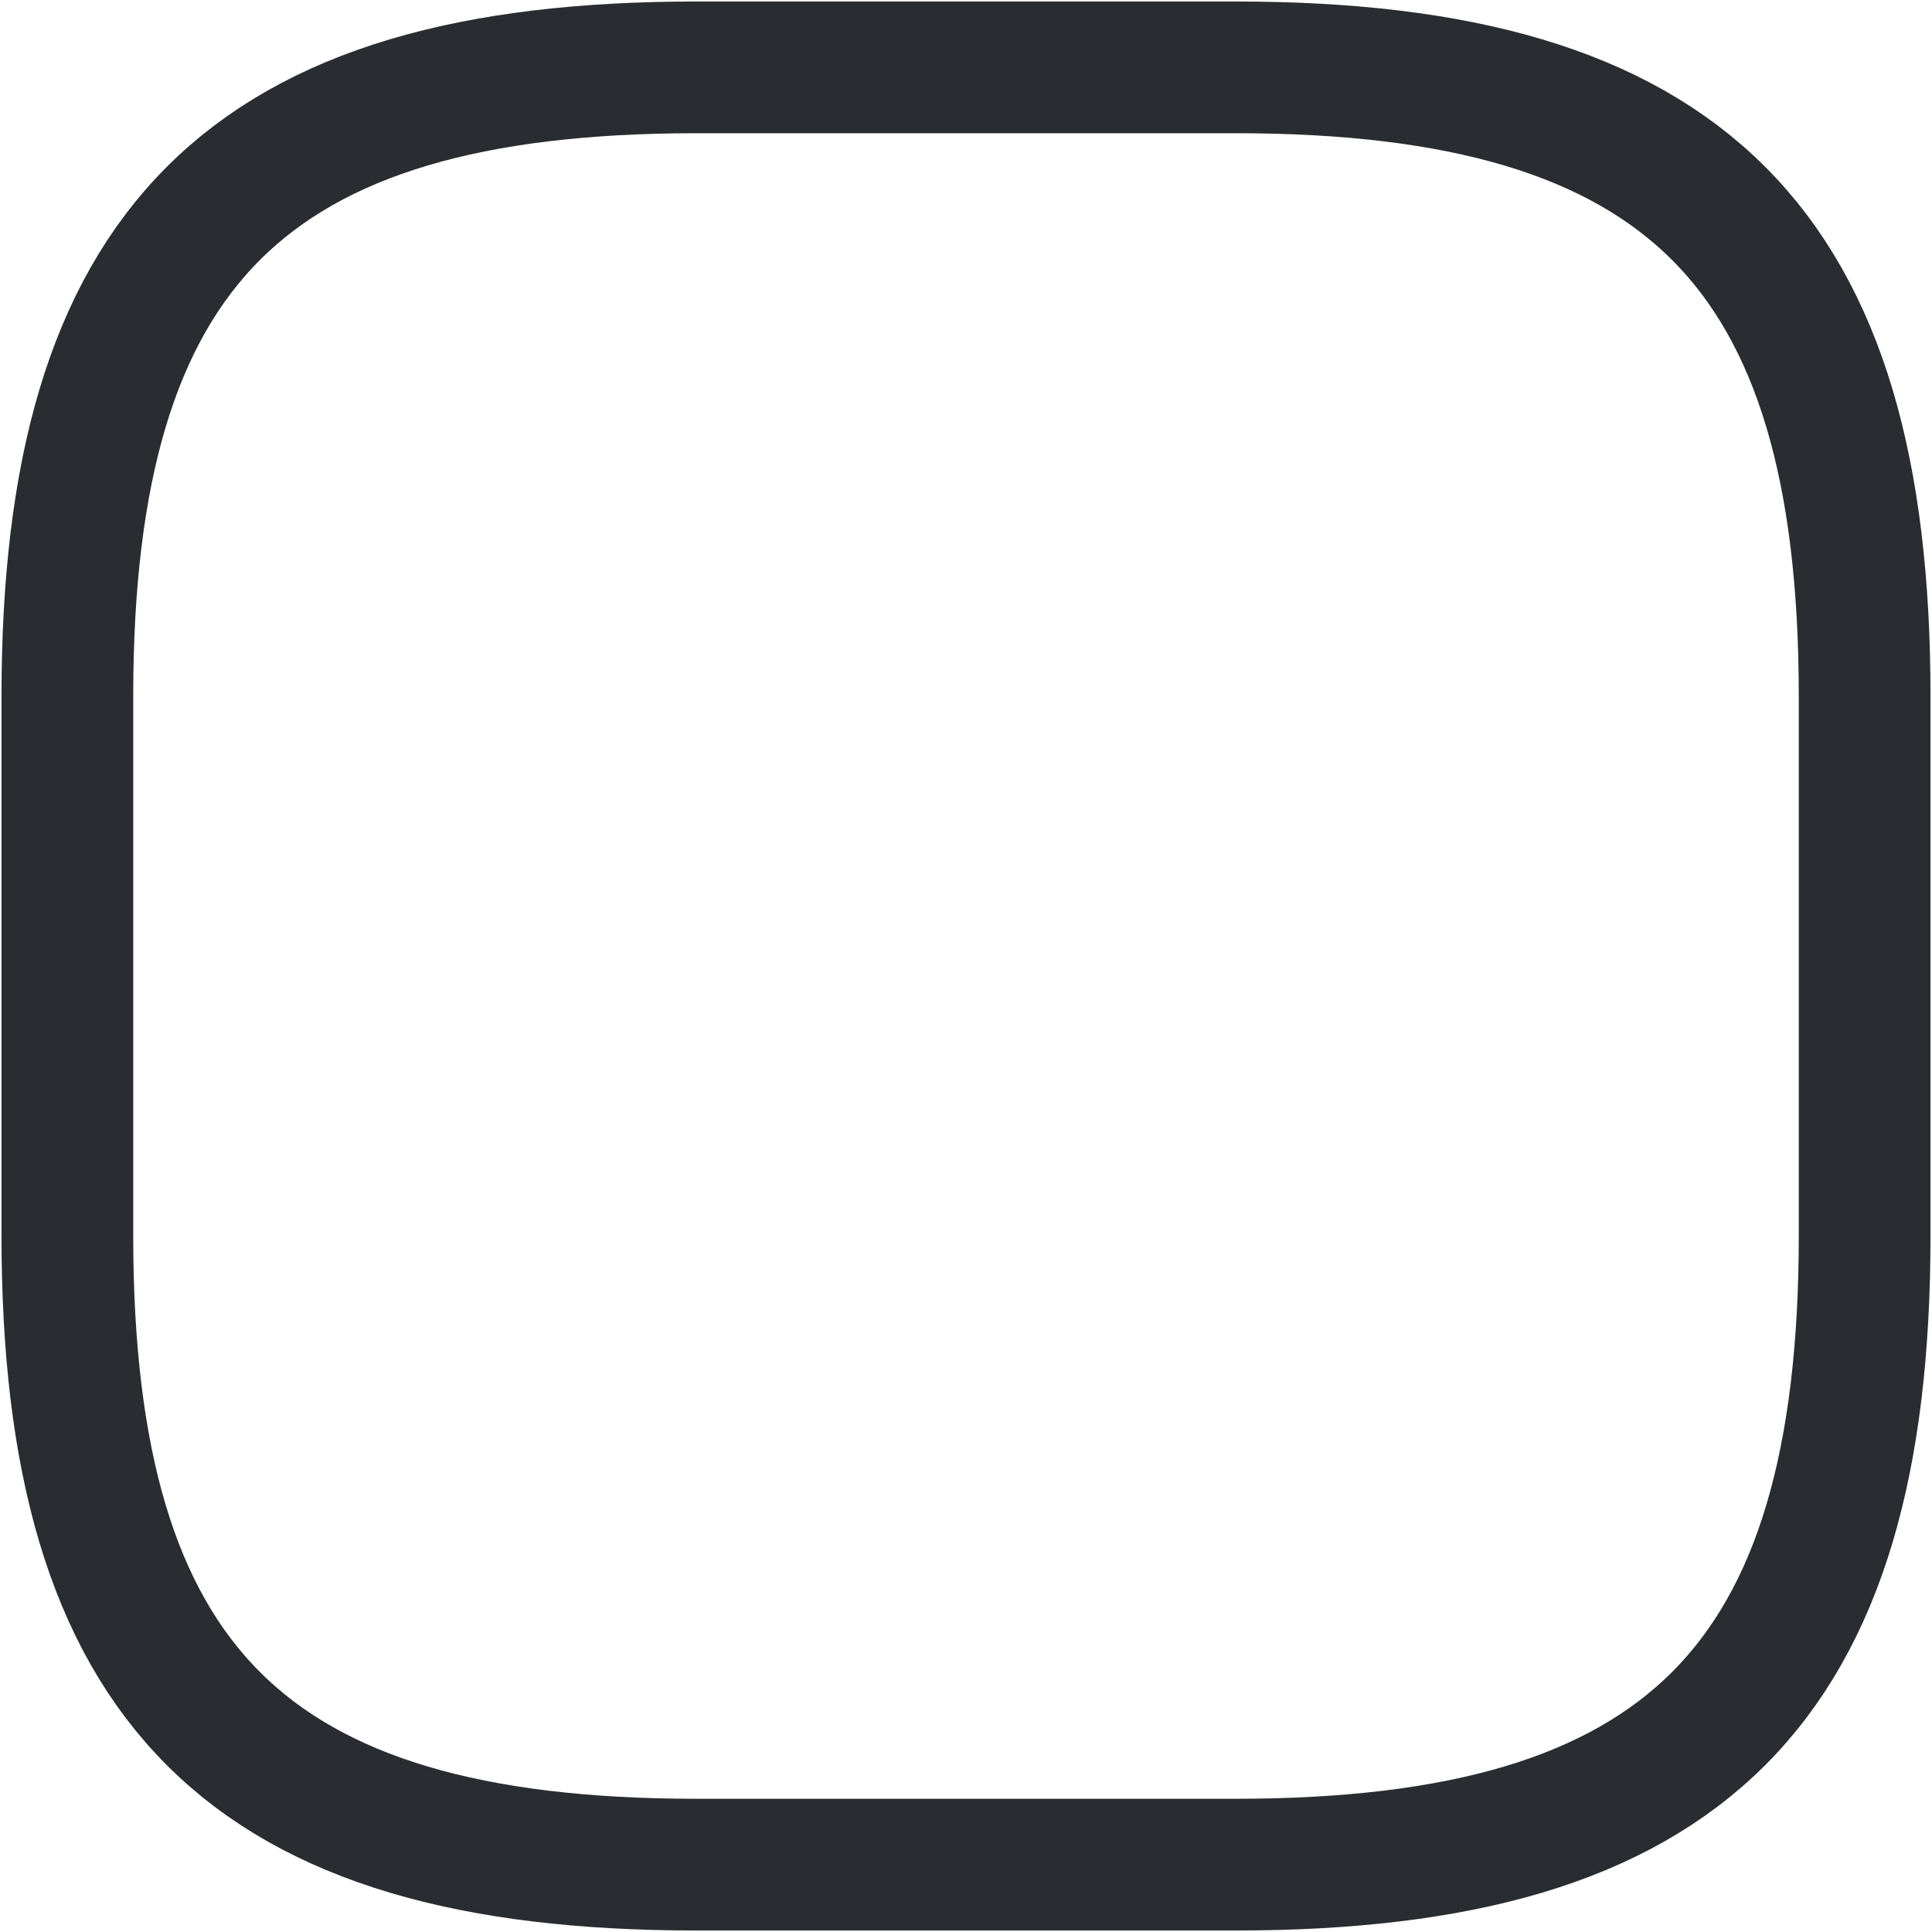
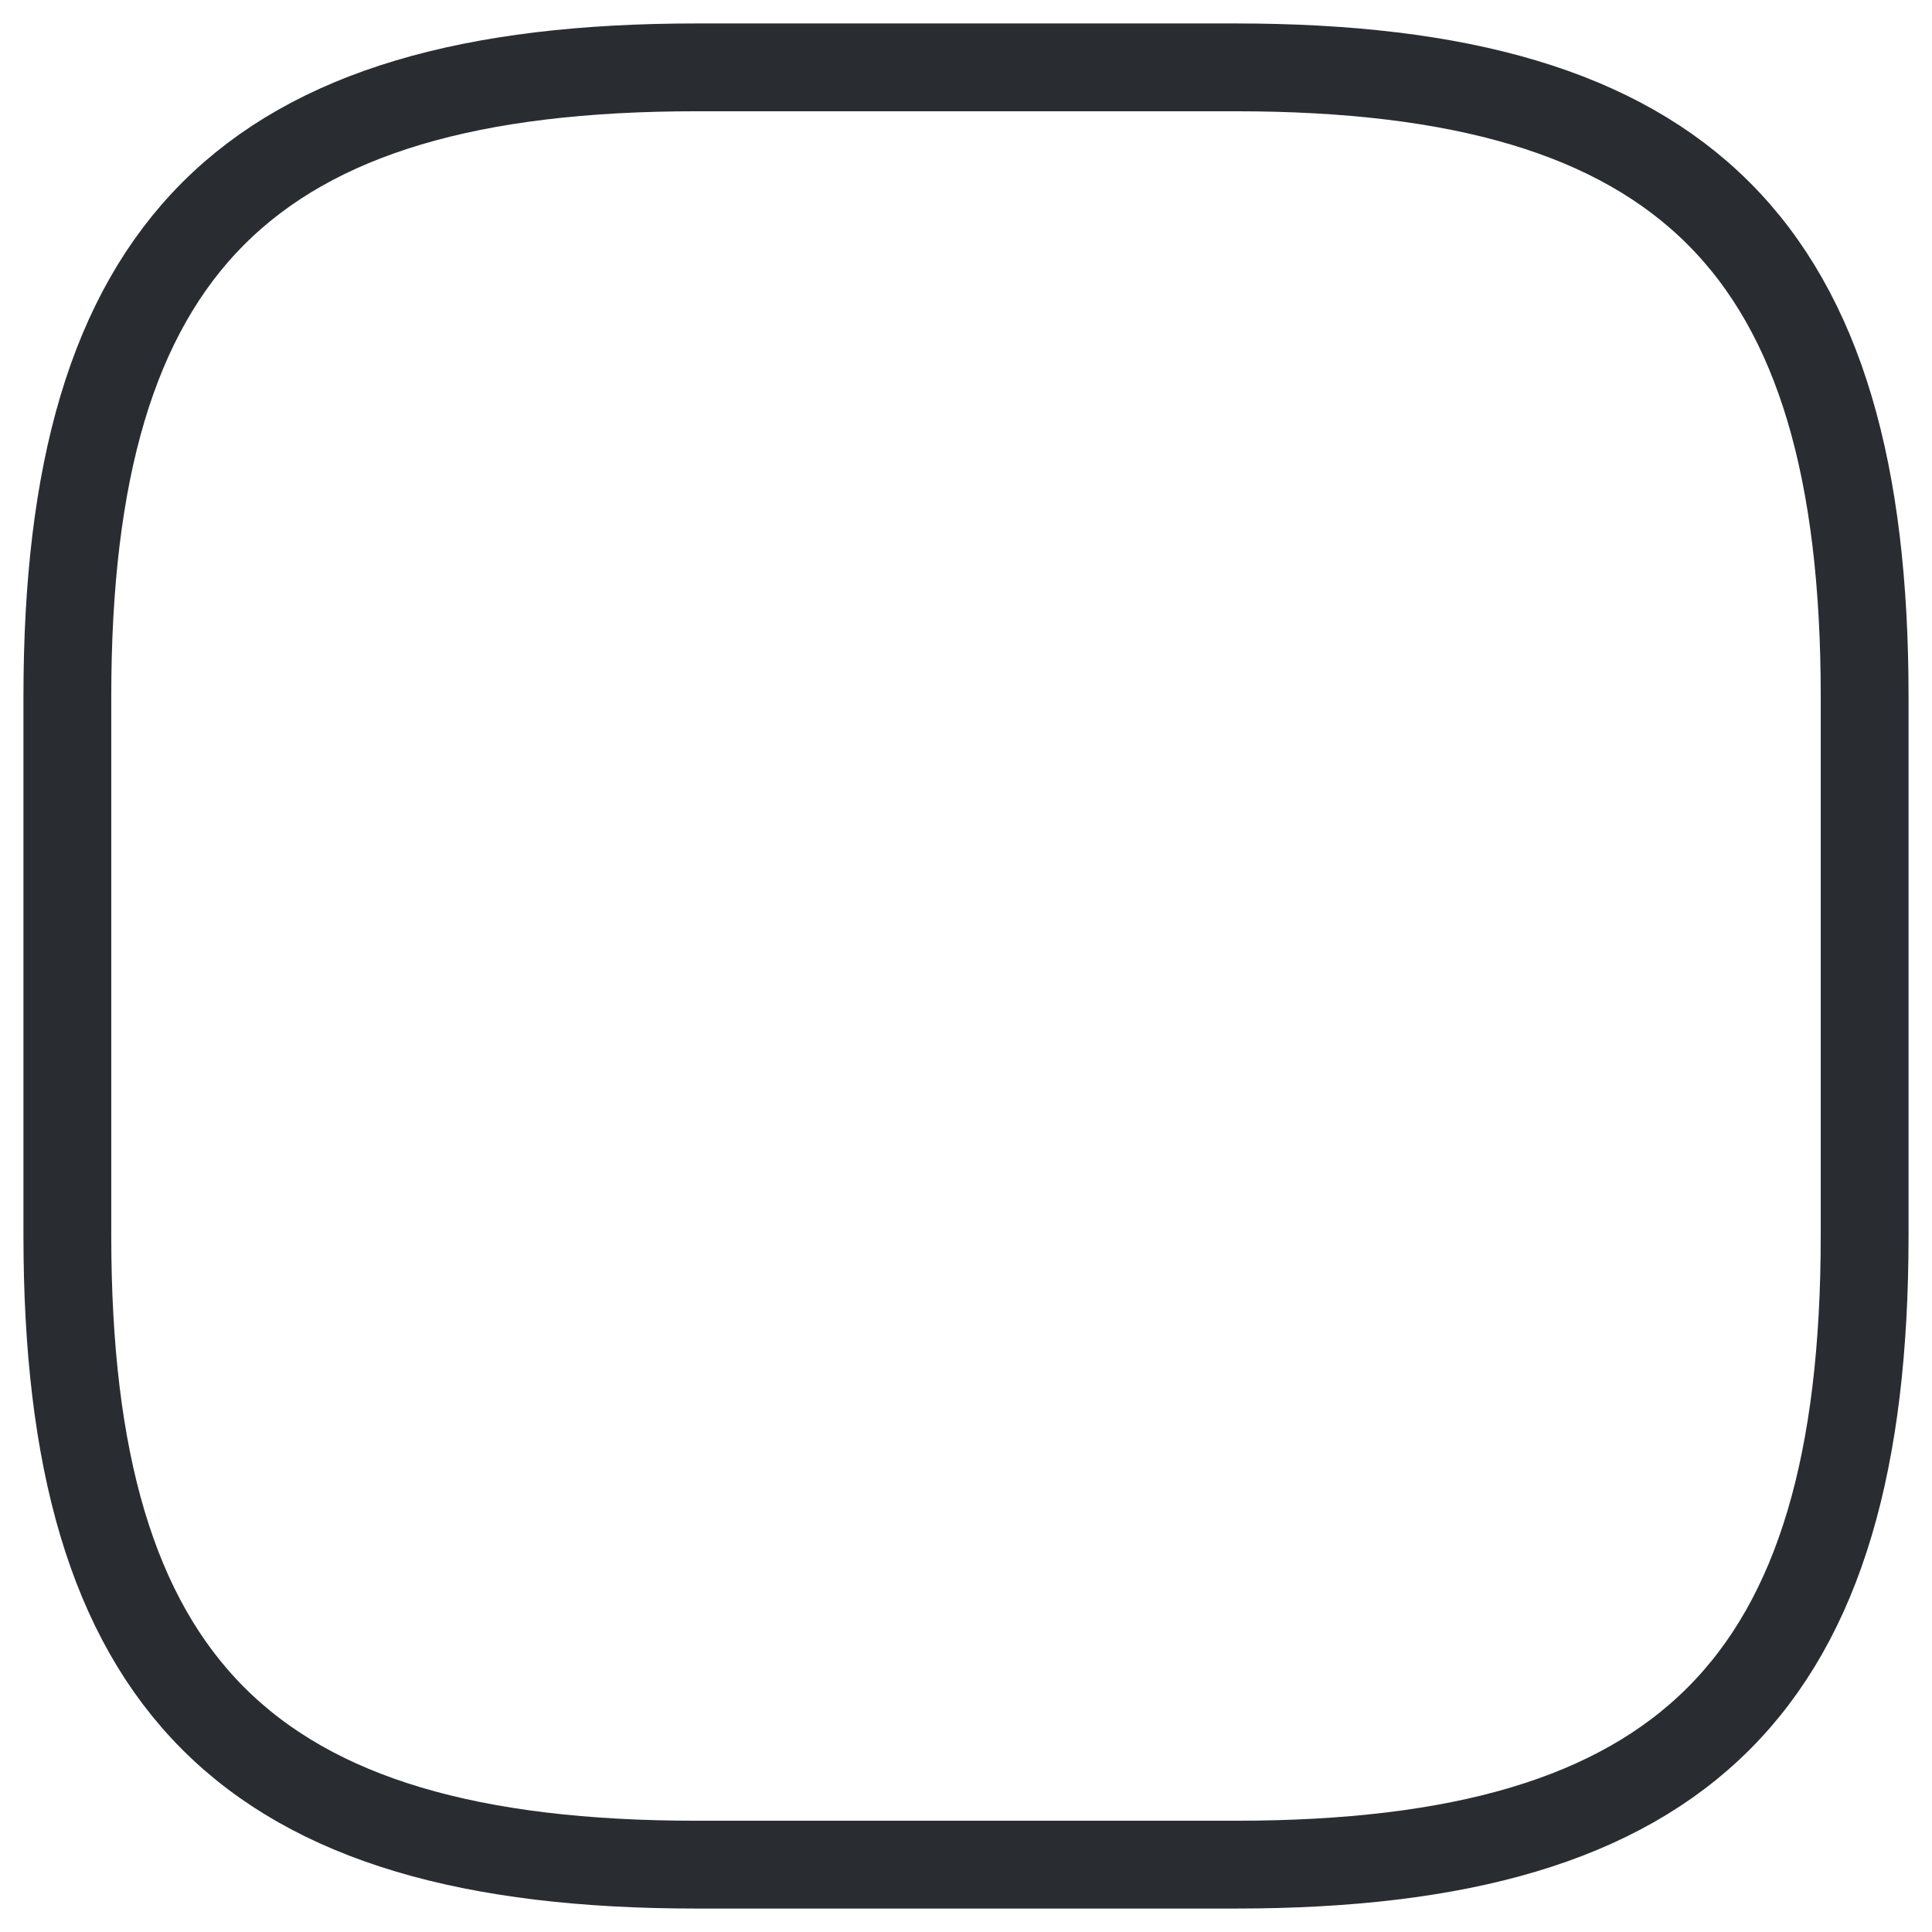
<svg xmlns="http://www.w3.org/2000/svg" width="22" height="22" viewBox="0 0 22 22" fill="none">
-   <path d="M7.93 21.233H14.07C19.186 21.233 21.233 19.186 21.233 14.07V7.93C21.233 2.814 19.186 0.767 14.07 0.767H7.93C2.814 0.767 0.767 2.814 0.767 7.93V14.07C0.767 19.186 2.814 21.233 7.93 21.233Z" stroke="#292D32" stroke-width="1.5" stroke-linecap="round" stroke-linejoin="round" />
+   <path d="M7.93 21.233H14.07C19.186 21.233 21.233 19.186 21.233 14.07V7.93C21.233 2.814 19.186 0.767 14.07 0.767H7.93C2.814 0.767 0.767 2.814 0.767 7.93V14.07C0.767 19.186 2.814 21.233 7.93 21.233Z" stroke="#292D32" strokeWidth="1.5" stroke-linecap="round" stroke-linejoin="round" />
</svg>
